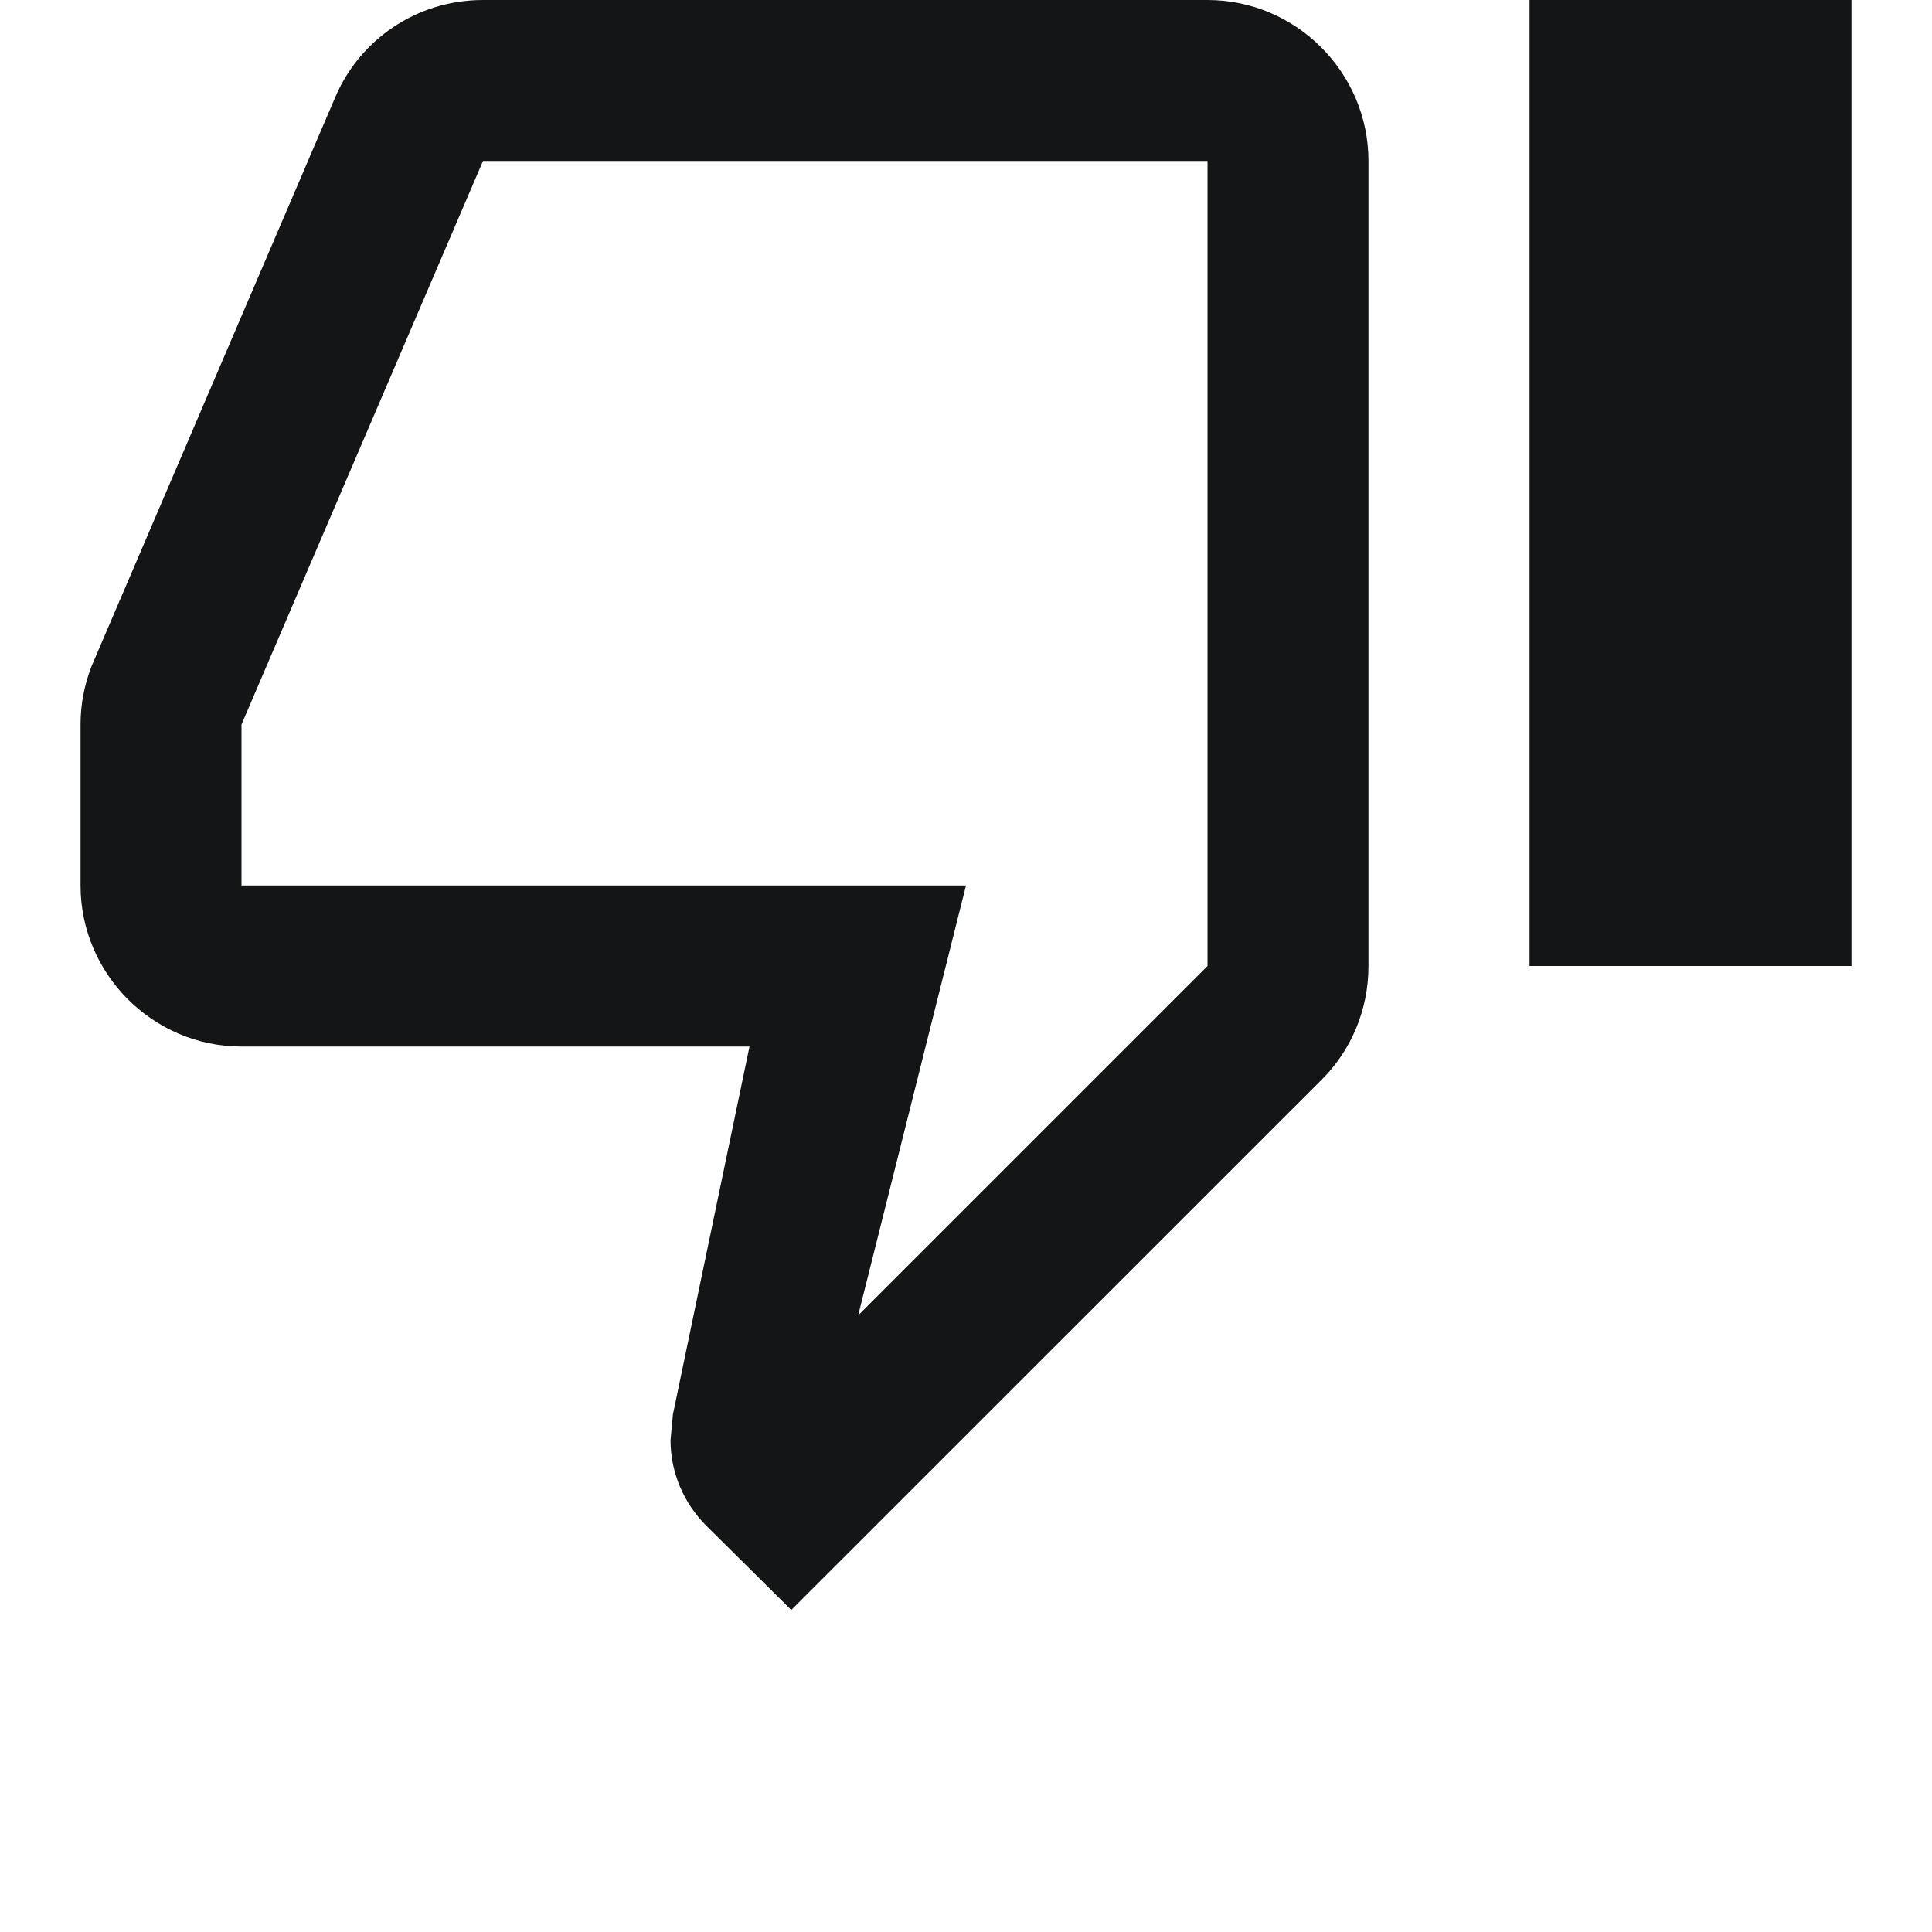
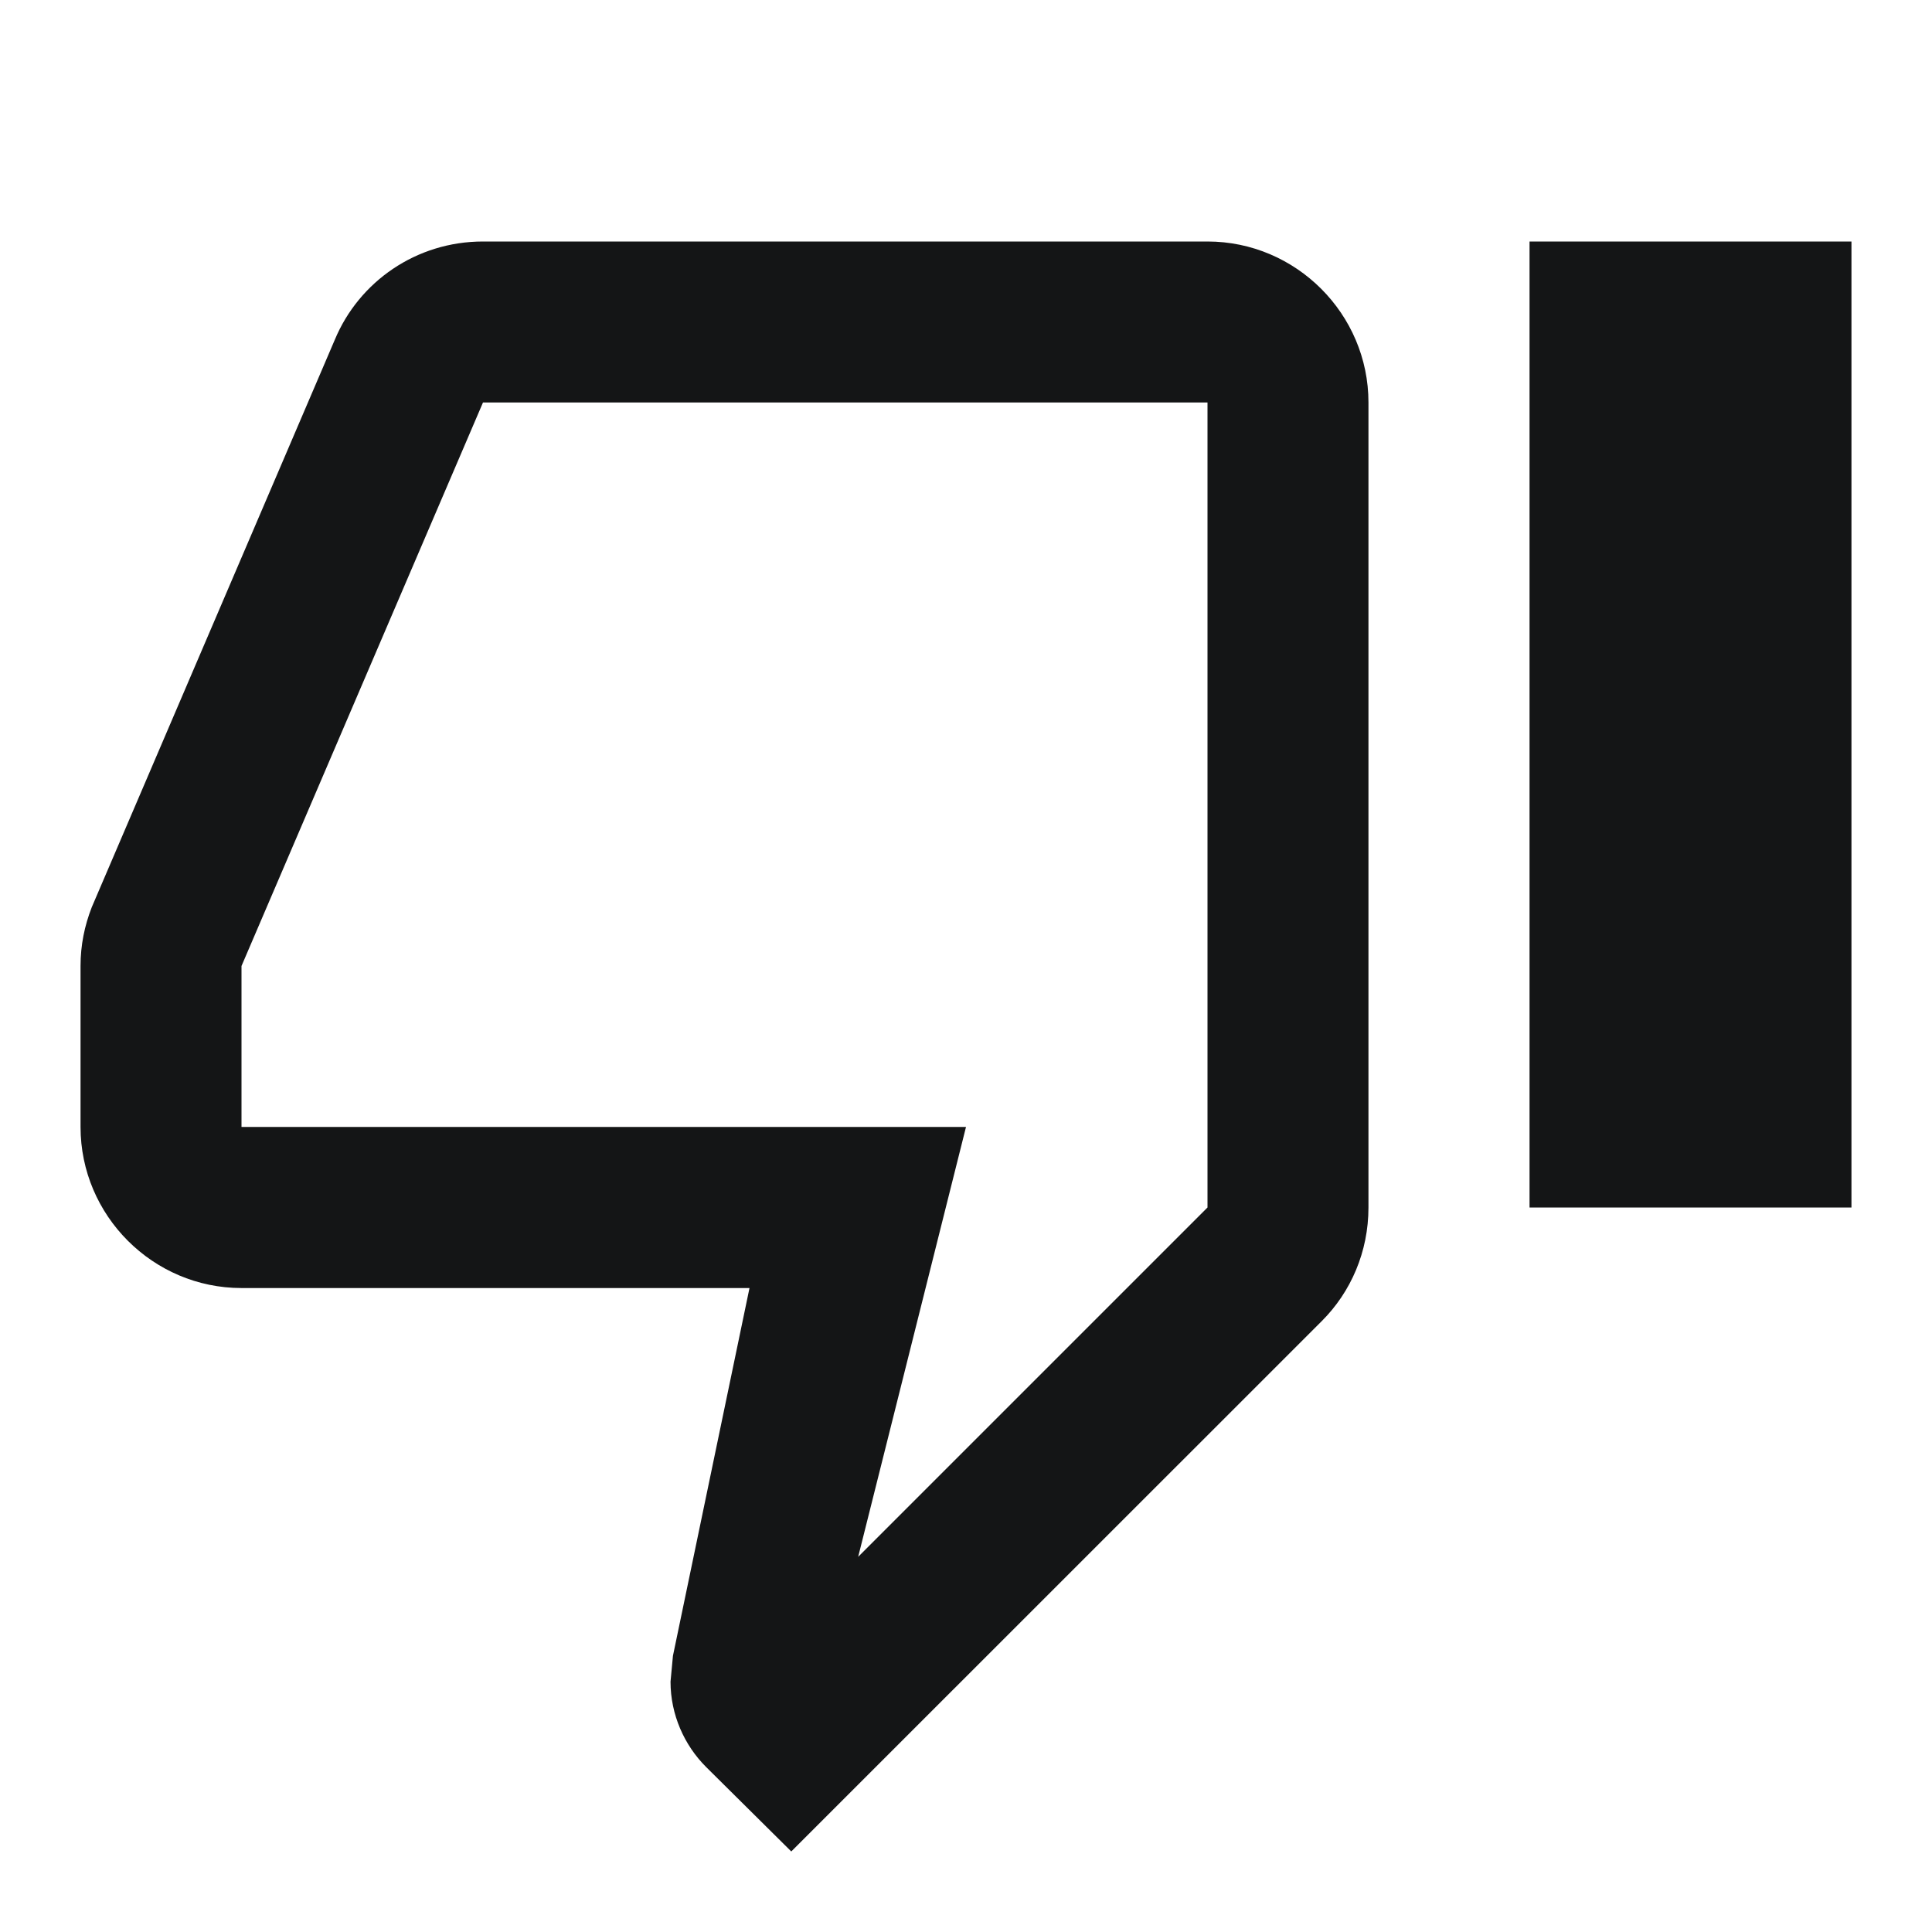
- <svg xmlns="http://www.w3.org/2000/svg" width="16" height="16">
+ <svg xmlns="http://www.w3.org/2000/svg" viewBox="0 -2 16 16">
  <path fill="#141516" fill-rule="evenodd" d="M10 0H4c-.553 0-1.027.333-1.227.813L.76 5.513C.7 5.667.667 5.827.667 6v1.333c0 .734.6 1.334 1.333 1.334h4.207l-.634 3.046-.02.214c0 .273.114.526.294.706l.706.7 4.394-4.393c.24-.24.386-.573.386-.94V1.333C11.333.6 10.733 0 10 0zm0 8l-2.893 2.893L8 7.333H2V6l2-4.667h6V8zm5.333 0h-2.666V0h2.666v8z" />
</svg>
